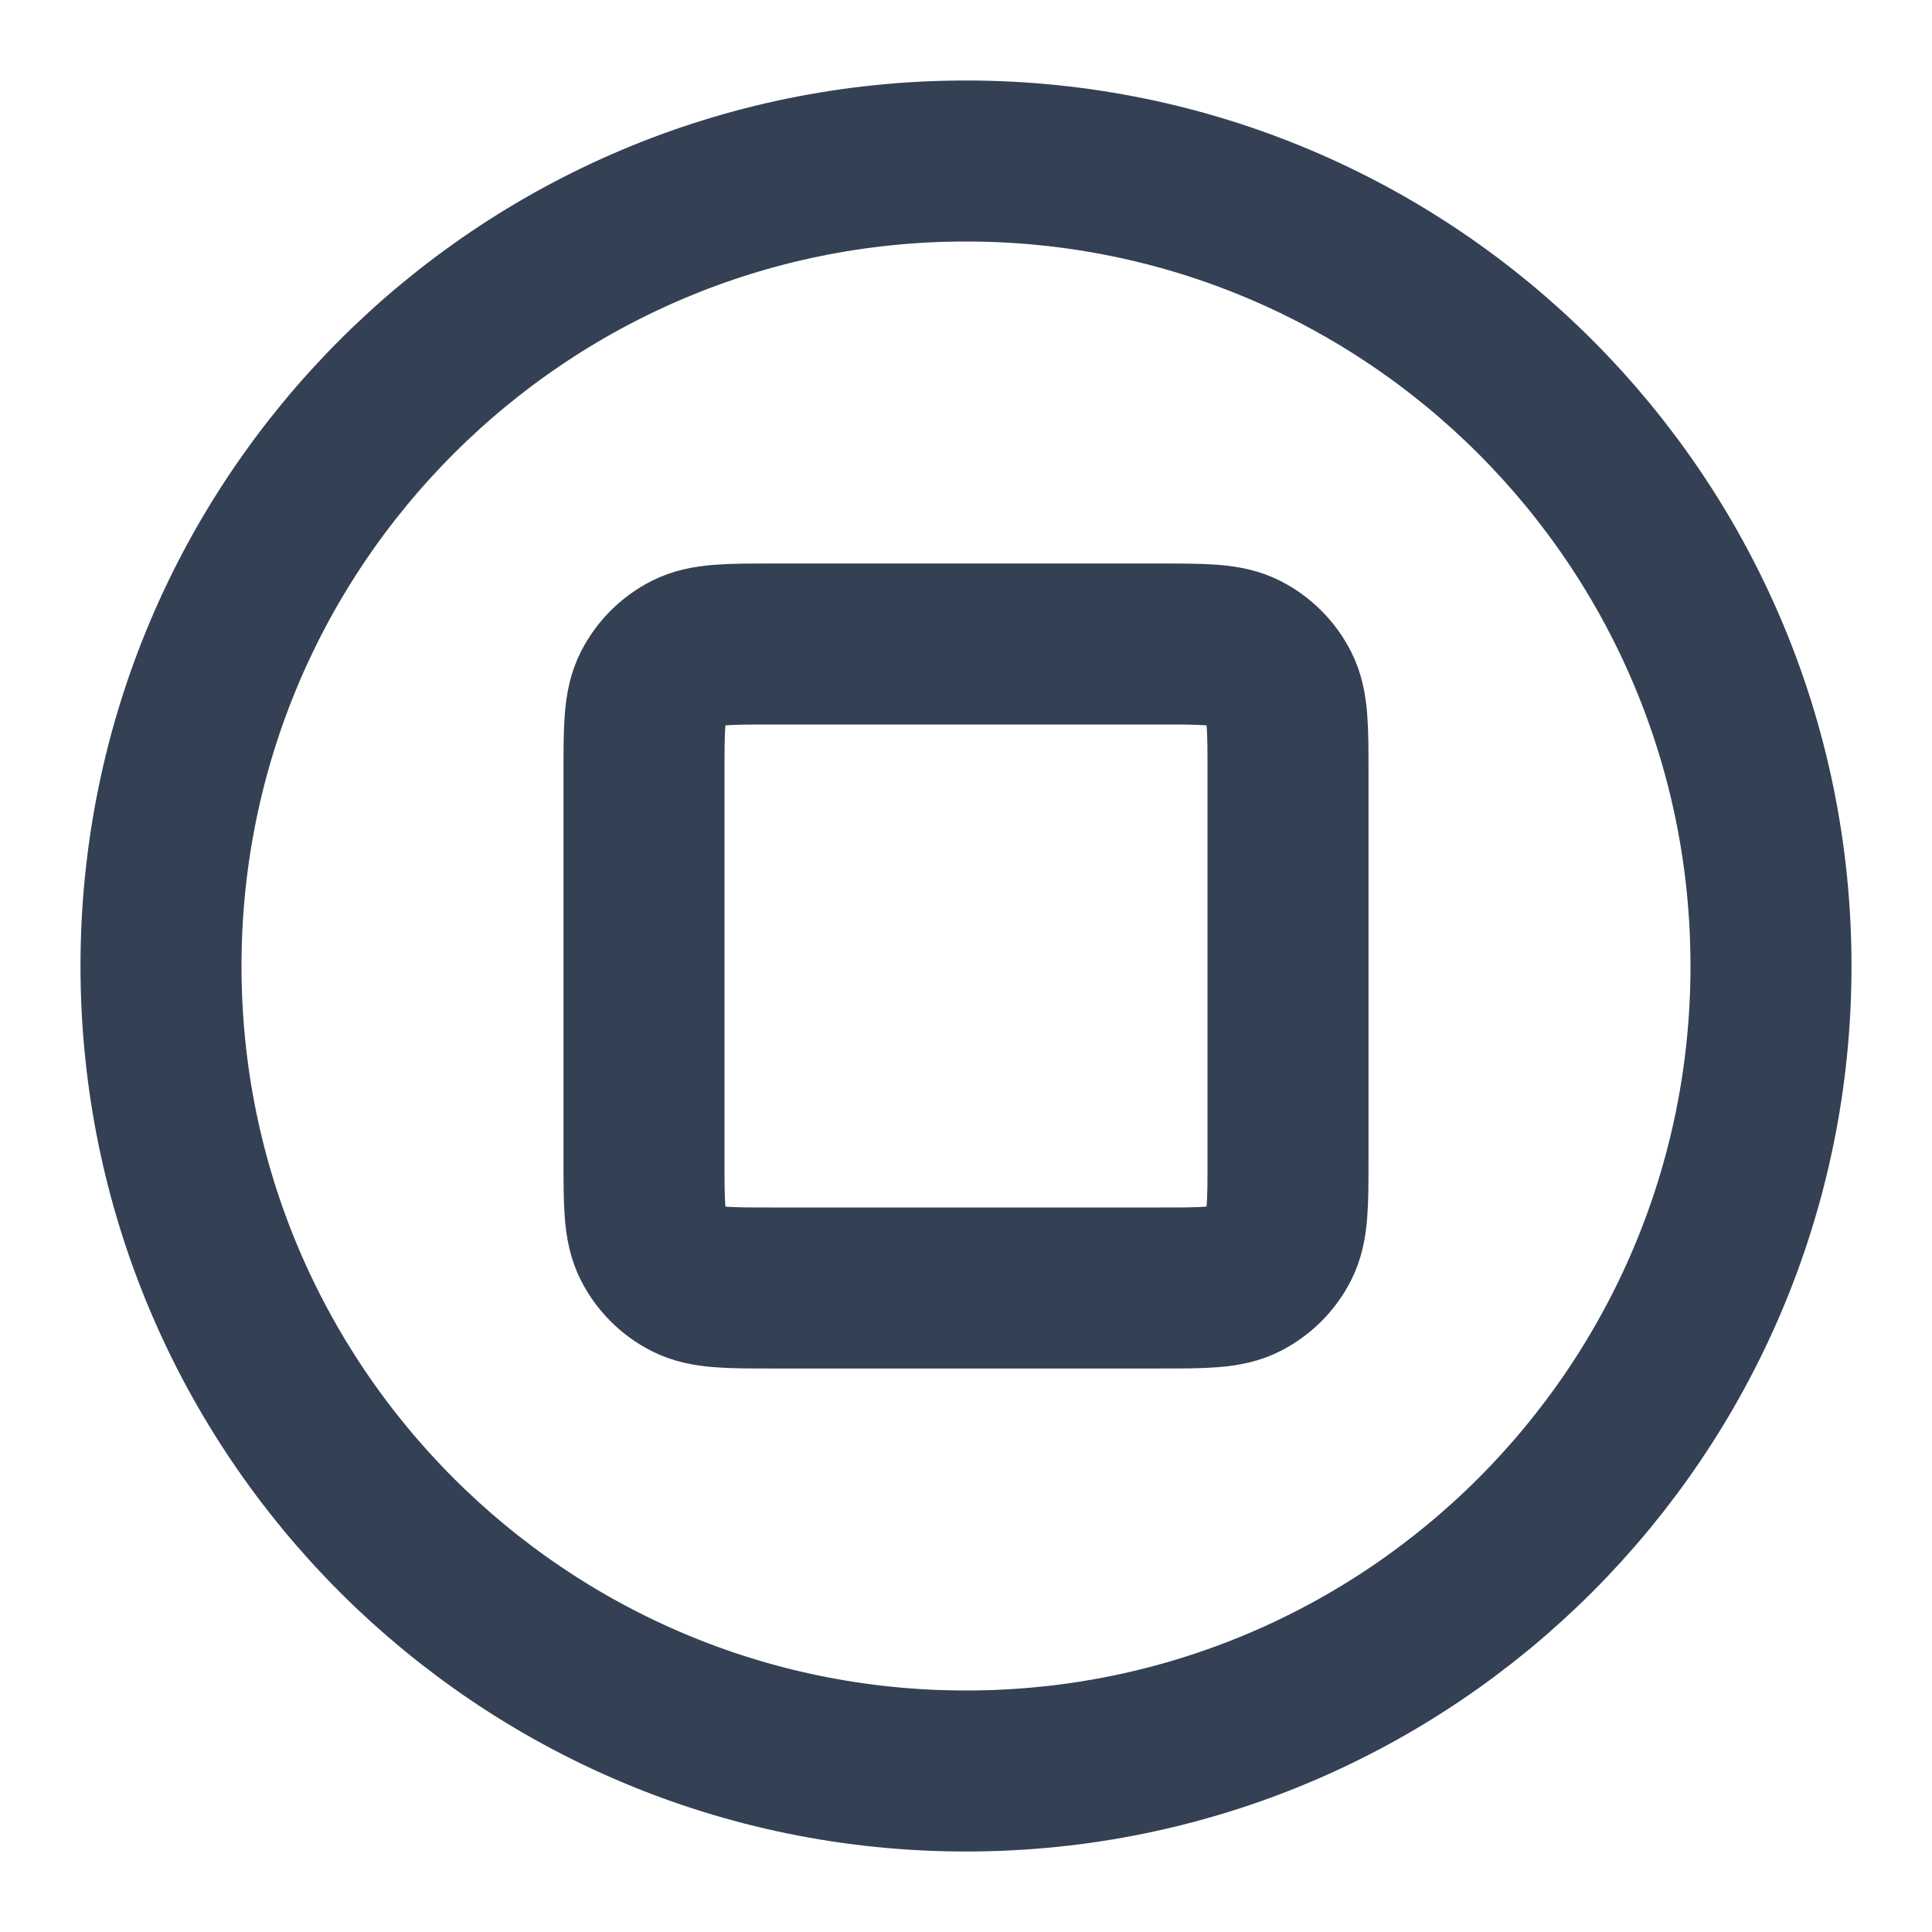
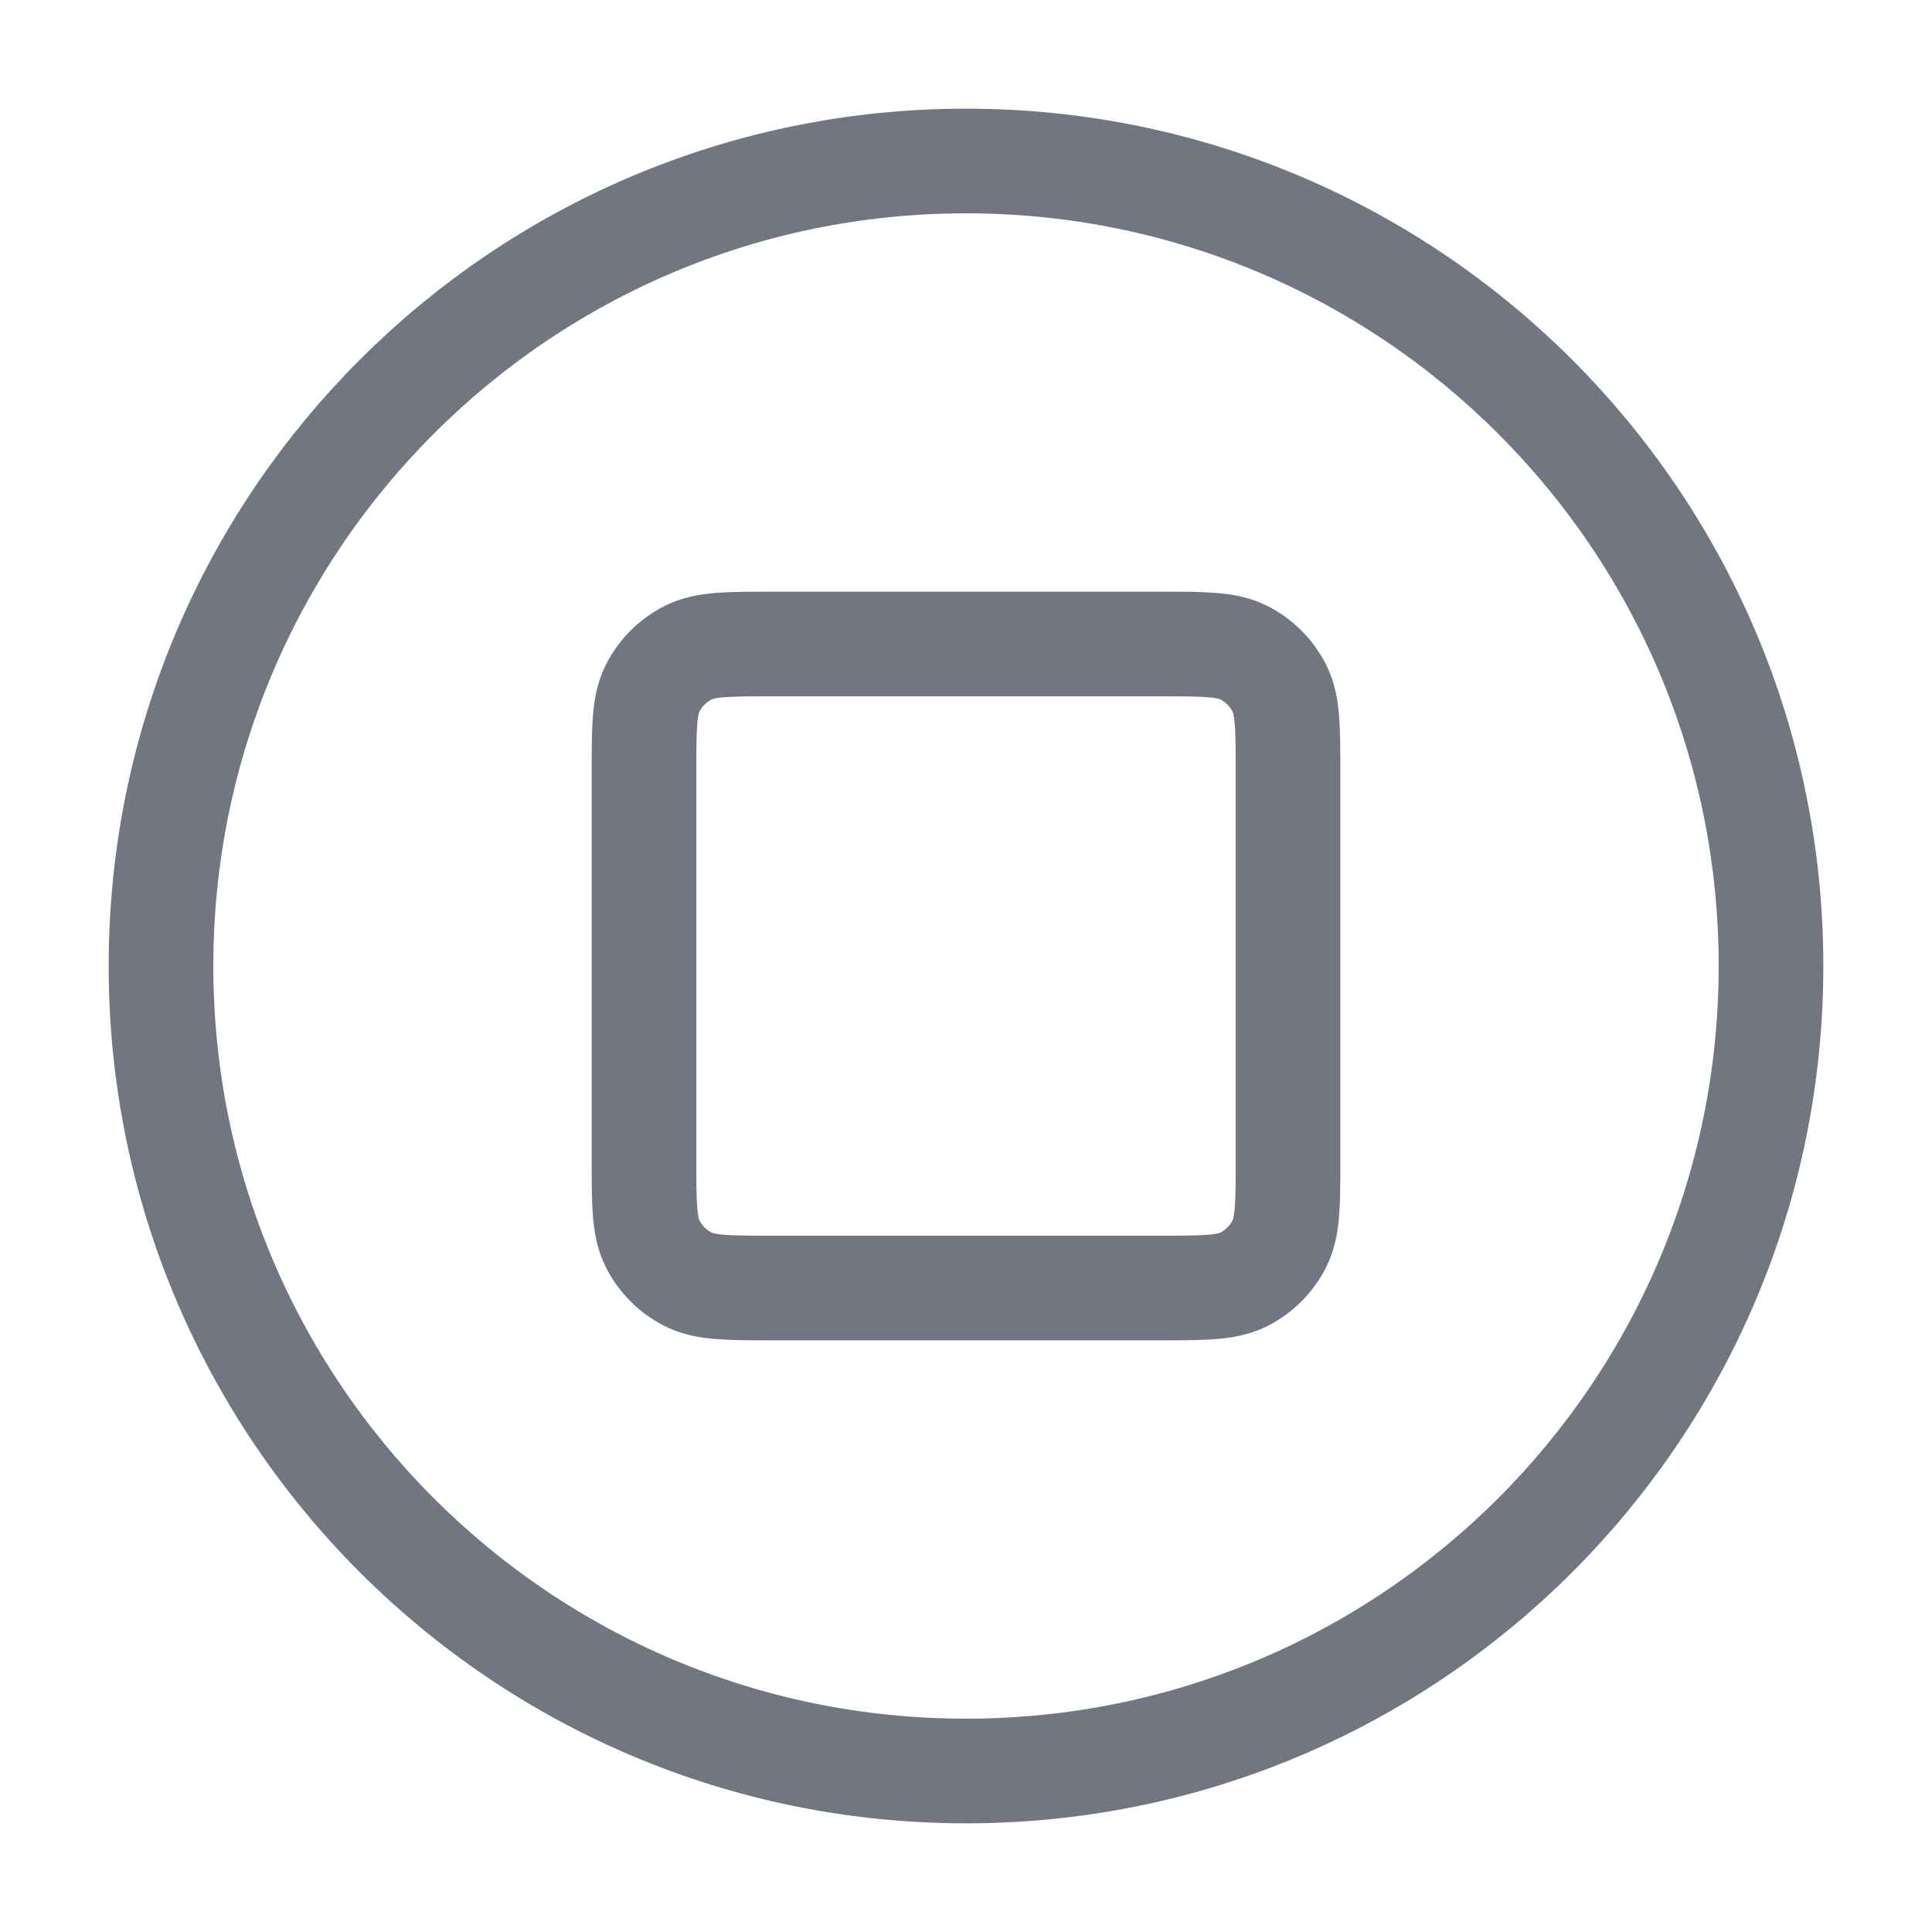
<svg xmlns="http://www.w3.org/2000/svg" width="24" height="24" viewBox="0 0 24 24" fill="none">
-   <path stroke="#344054" stroke-width="2" stroke-linecap="round" stroke-linejoin="round" d="M12 22c5.523 0 10-4.477 10-10S17.523 2 12 2 2 6.477 2 12s4.477 10 10 10Z" />
-   <path stroke="#344054" stroke-width="2" stroke-linecap="round" stroke-linejoin="round" d="M8 9.6c0-.56 0-.84.109-1.054a1 1 0 0 1 .437-.437C8.76 8 9.04 8 9.6 8h4.8c.56 0 .84 0 1.054.109a1 1 0 0 1 .437.437C16 8.76 16 9.04 16 9.6v4.8c0 .56 0 .84-.109 1.054a1 1 0 0 1-.437.437C15.24 16 14.96 16 14.4 16H9.6c-.56 0-.84 0-1.054-.109a1 1 0 0 1-.437-.437C8 15.24 8 14.96 8 14.4V9.6Z" />
+   <path stroke="#717680" stroke-width="1.3" stroke-linecap="round" stroke-linejoin="round" d="M12 22c5.523 0 10-4.477 10-10S17.523 2 12 2 2 6.477 2 12s4.477 10 10 10Z" />
+   <path stroke="#717680" stroke-width="1.3" stroke-linecap="round" stroke-linejoin="round" d="M8 9.6c0-.56 0-.84.109-1.054a1 1 0 0 1 .437-.437C8.76 8 9.04 8 9.6 8h4.8c.56 0 .84 0 1.054.109a1 1 0 0 1 .437.437C16 8.76 16 9.04 16 9.6v4.8c0 .56 0 .84-.109 1.054a1 1 0 0 1-.437.437C15.24 16 14.96 16 14.4 16H9.6c-.56 0-.84 0-1.054-.109a1 1 0 0 1-.437-.437C8 15.24 8 14.96 8 14.4V9.6Z" />
</svg>
